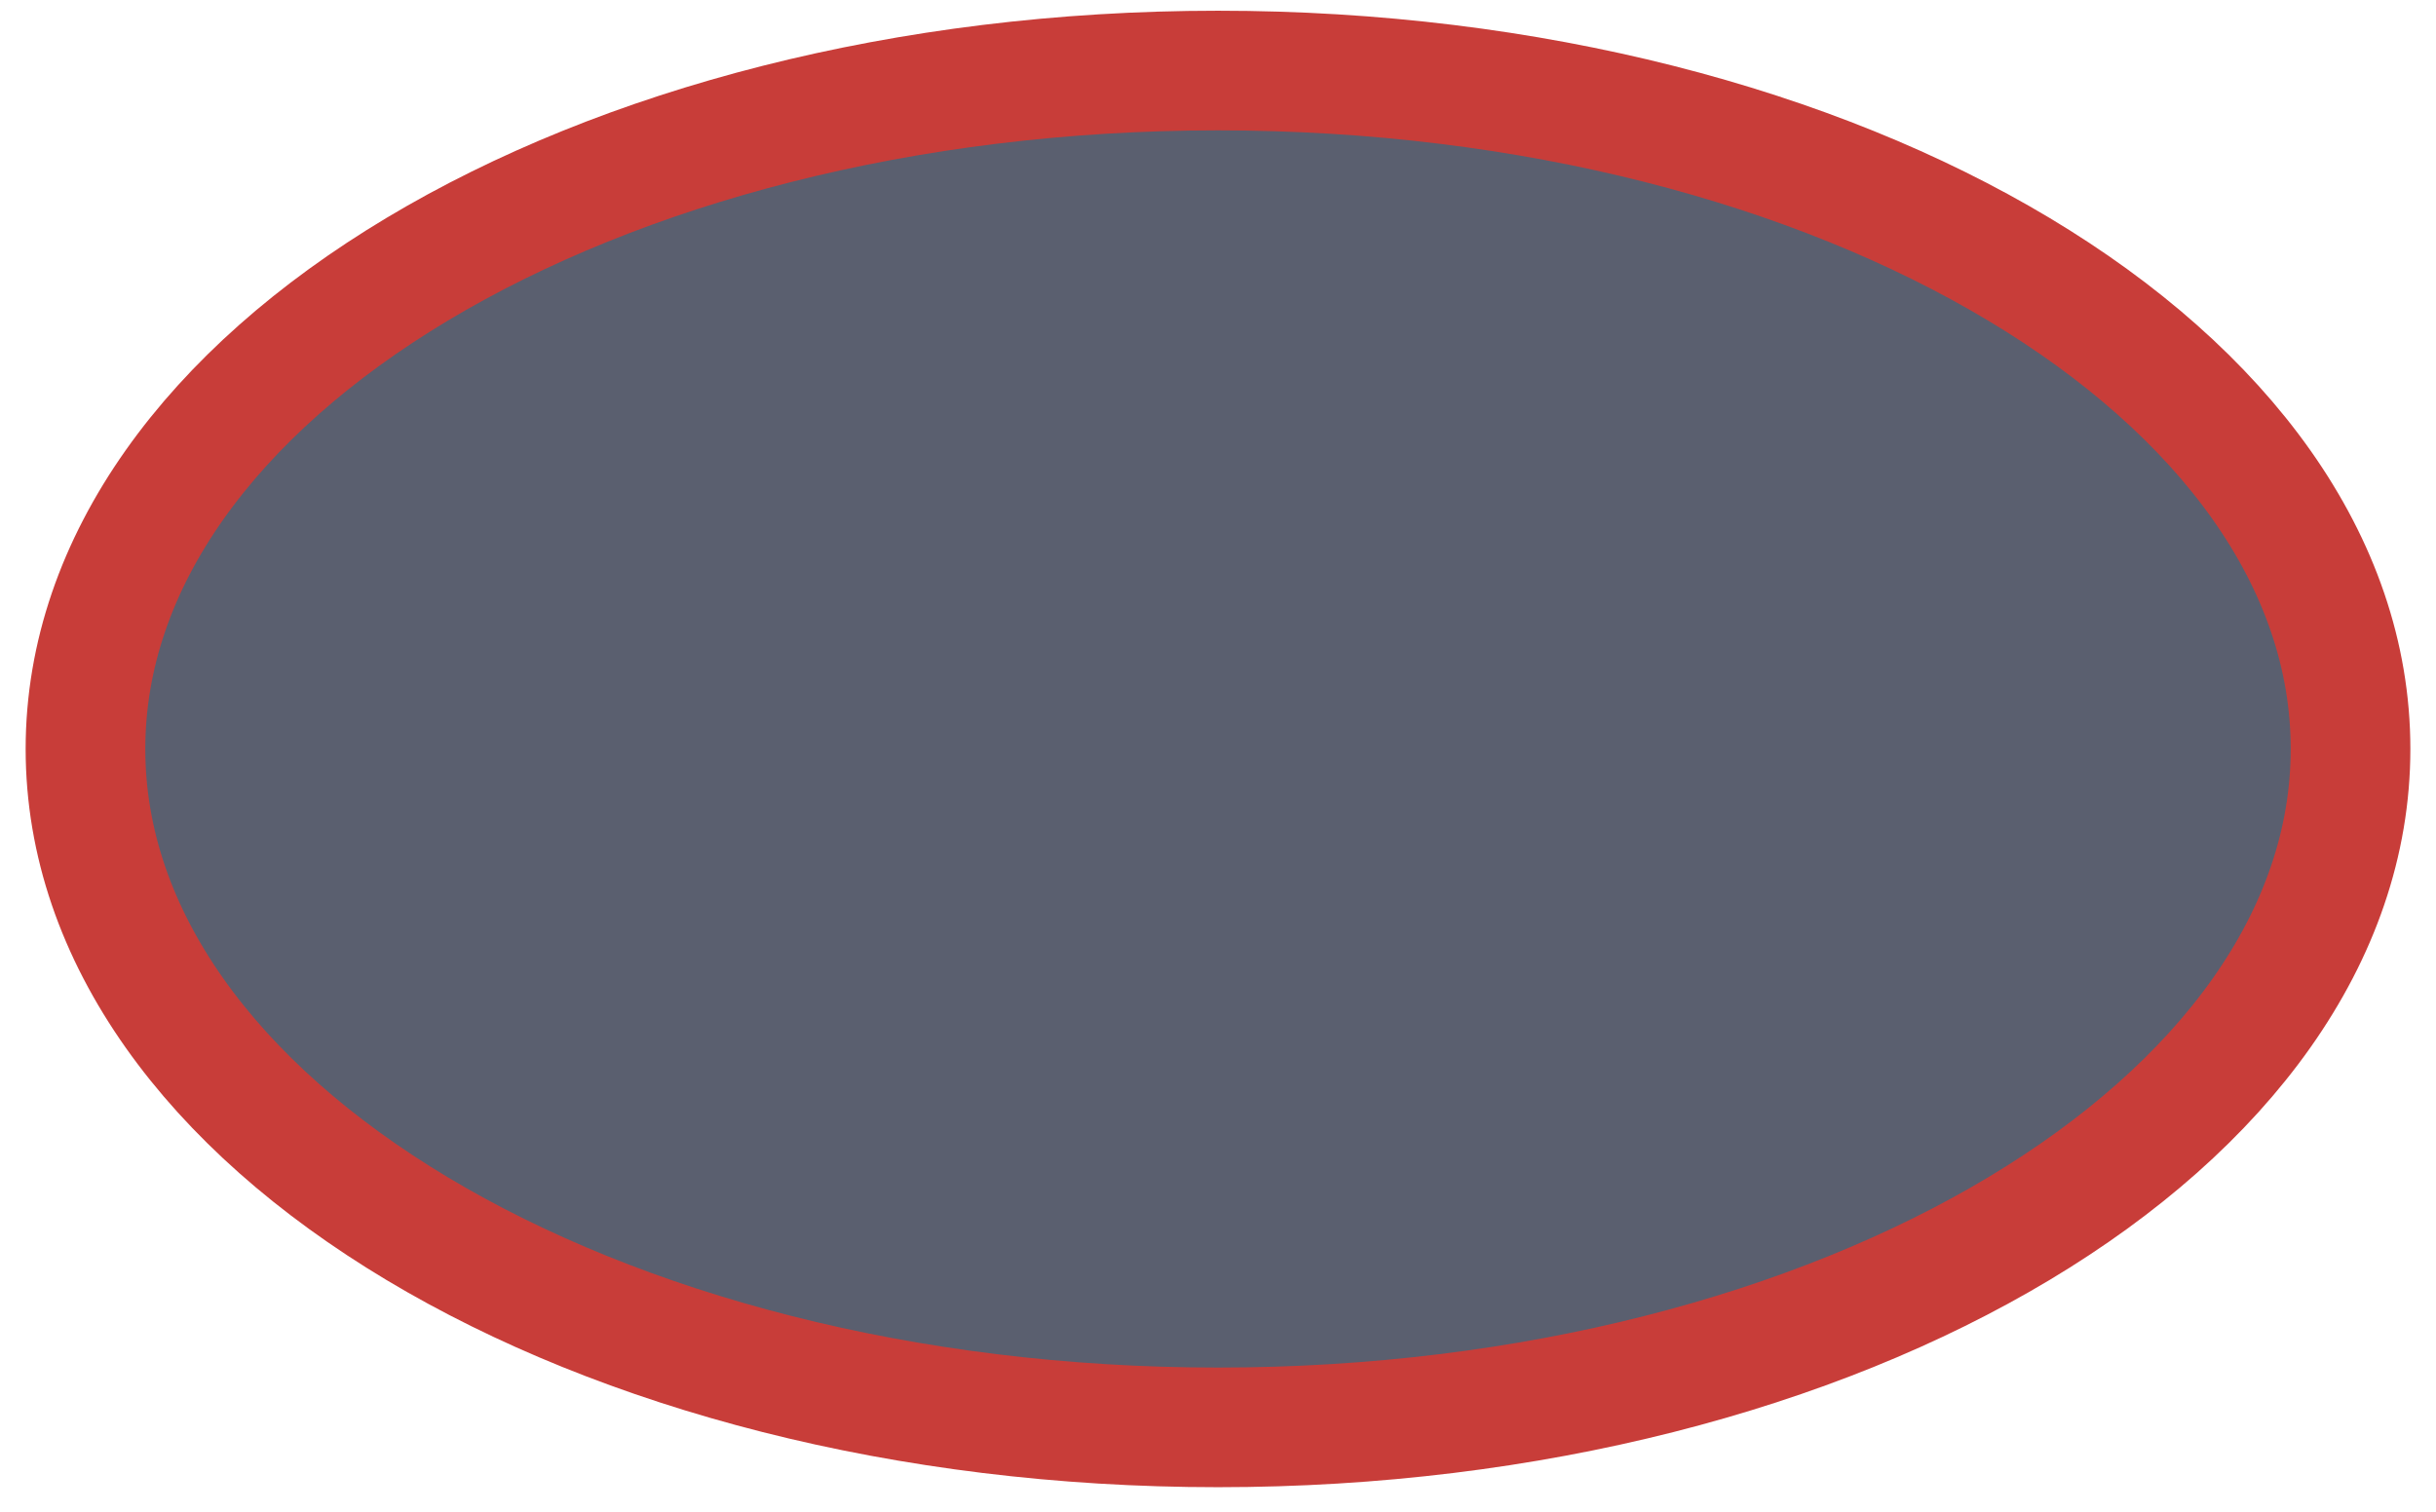
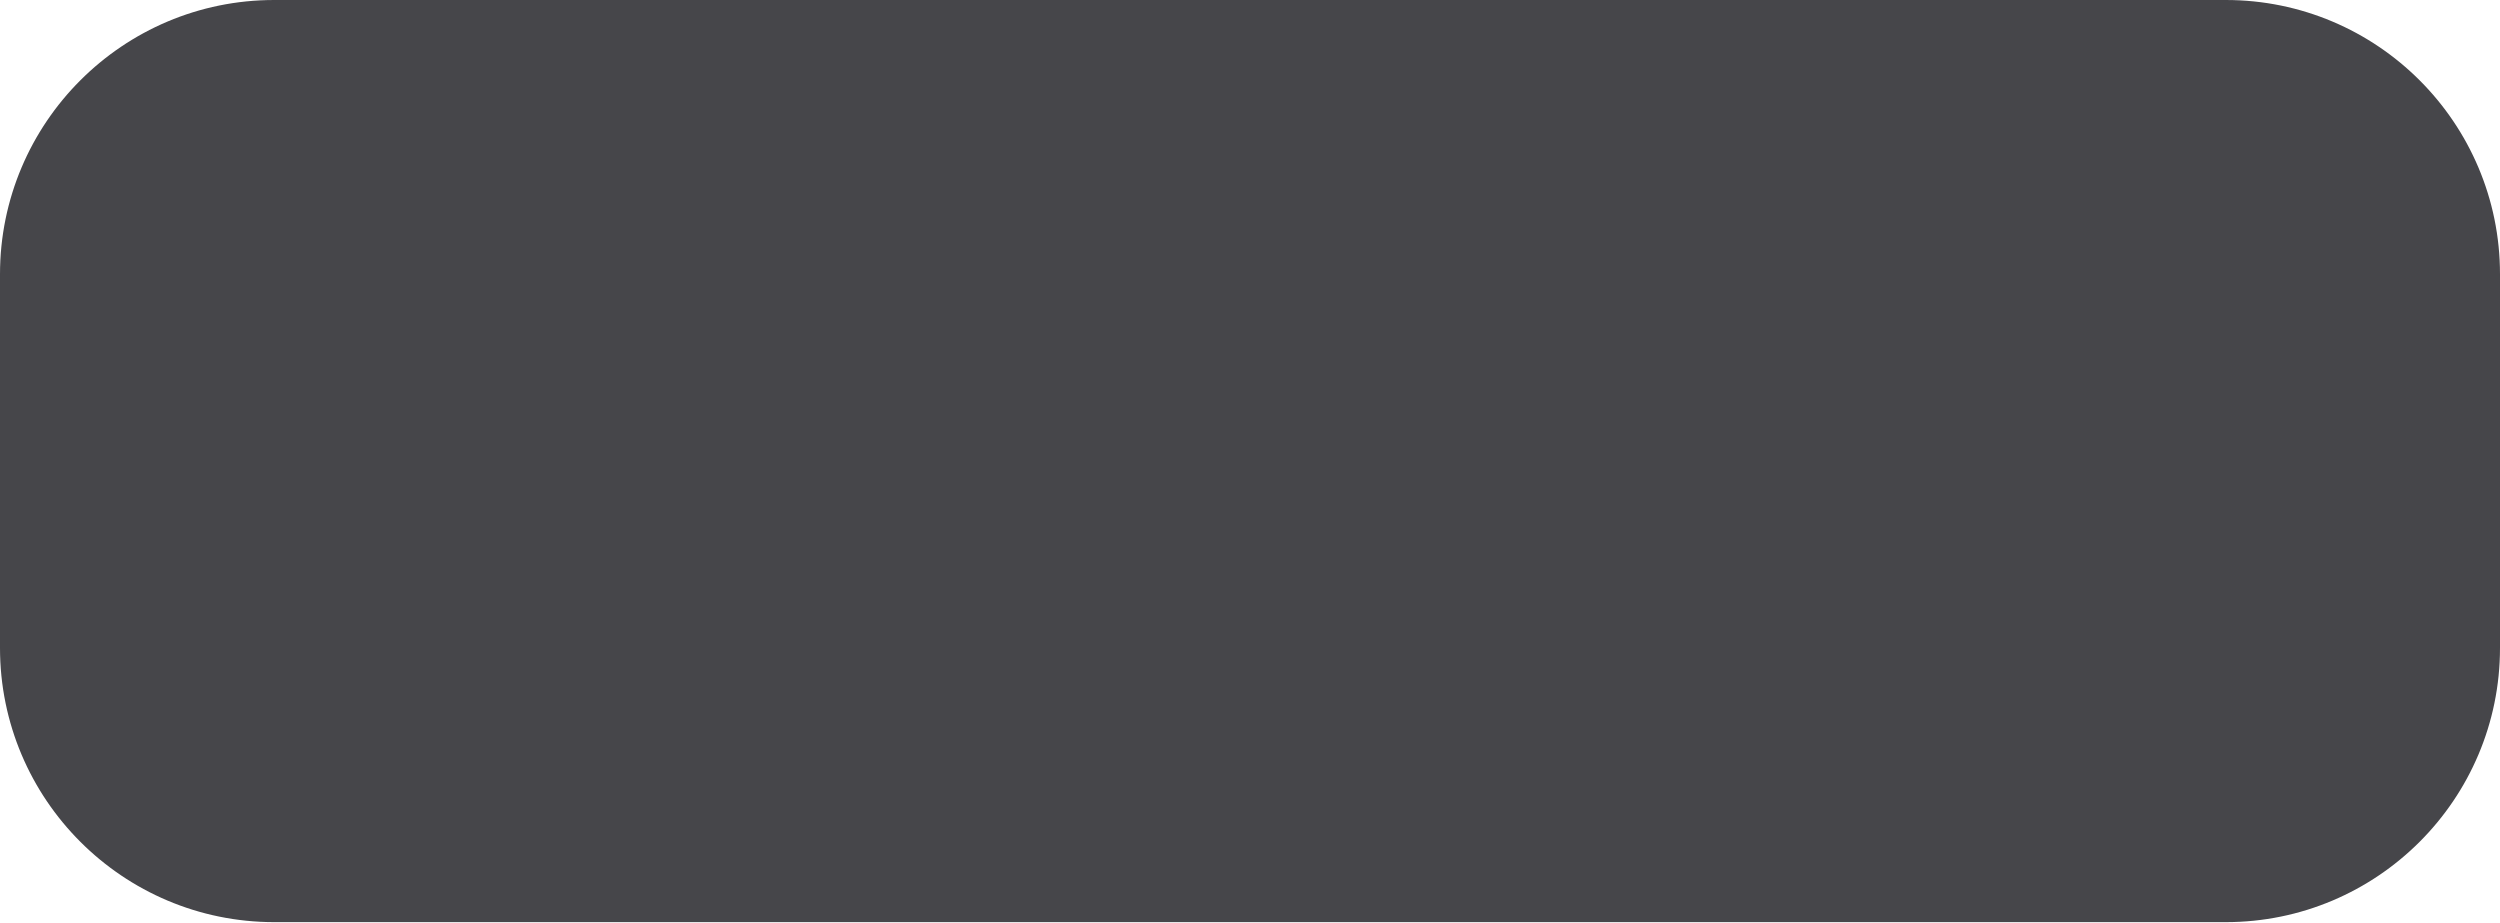
- <svg xmlns="http://www.w3.org/2000/svg" width="142.508mm" height="88.421mm" viewBox="0 0 142.508 88.421" version="1.1" id="svg5">
+ <svg xmlns="http://www.w3.org/2000/svg" width="126.754mm" height="46.754mm" viewBox="0 0 126.754 46.754" version="1.1" id="svg5">
  <defs id="defs2" />
-   <g id="layer1" transform="translate(-35.55168,-83.83045)">
-     <ellipse style="fill:#5a5f6f;fill-opacity:1;stroke:#c83d39;stroke-width:7;stroke-linejoin:round;stroke-dasharray:none;stroke-opacity:1;stroke-miterlimit:4;stroke-dashoffset:0" id="path846" cx="106.806" cy="127.653" rx="66.254" ry="39.695" />
+   <g id="layer1" transform="translate(13.37695,13.37695)">
+     <path id="rect1048" style="fill:#46464a;stroke-width:0.051;paint-order:stroke markers fill;fill-opacity:1" d="M 0.529,-13.377 A 13.908,13.908 0 0 0 -13.377,0.529 V 19.471 A 13.908,13.908 0 0 0 0.529,33.377 H 99.471 A 13.908,13.908 0 0 0 113.377,19.471 V 0.529 A 13.908,13.908 0 0 0 99.471,-13.377 Z" />
  </g>
</svg>
